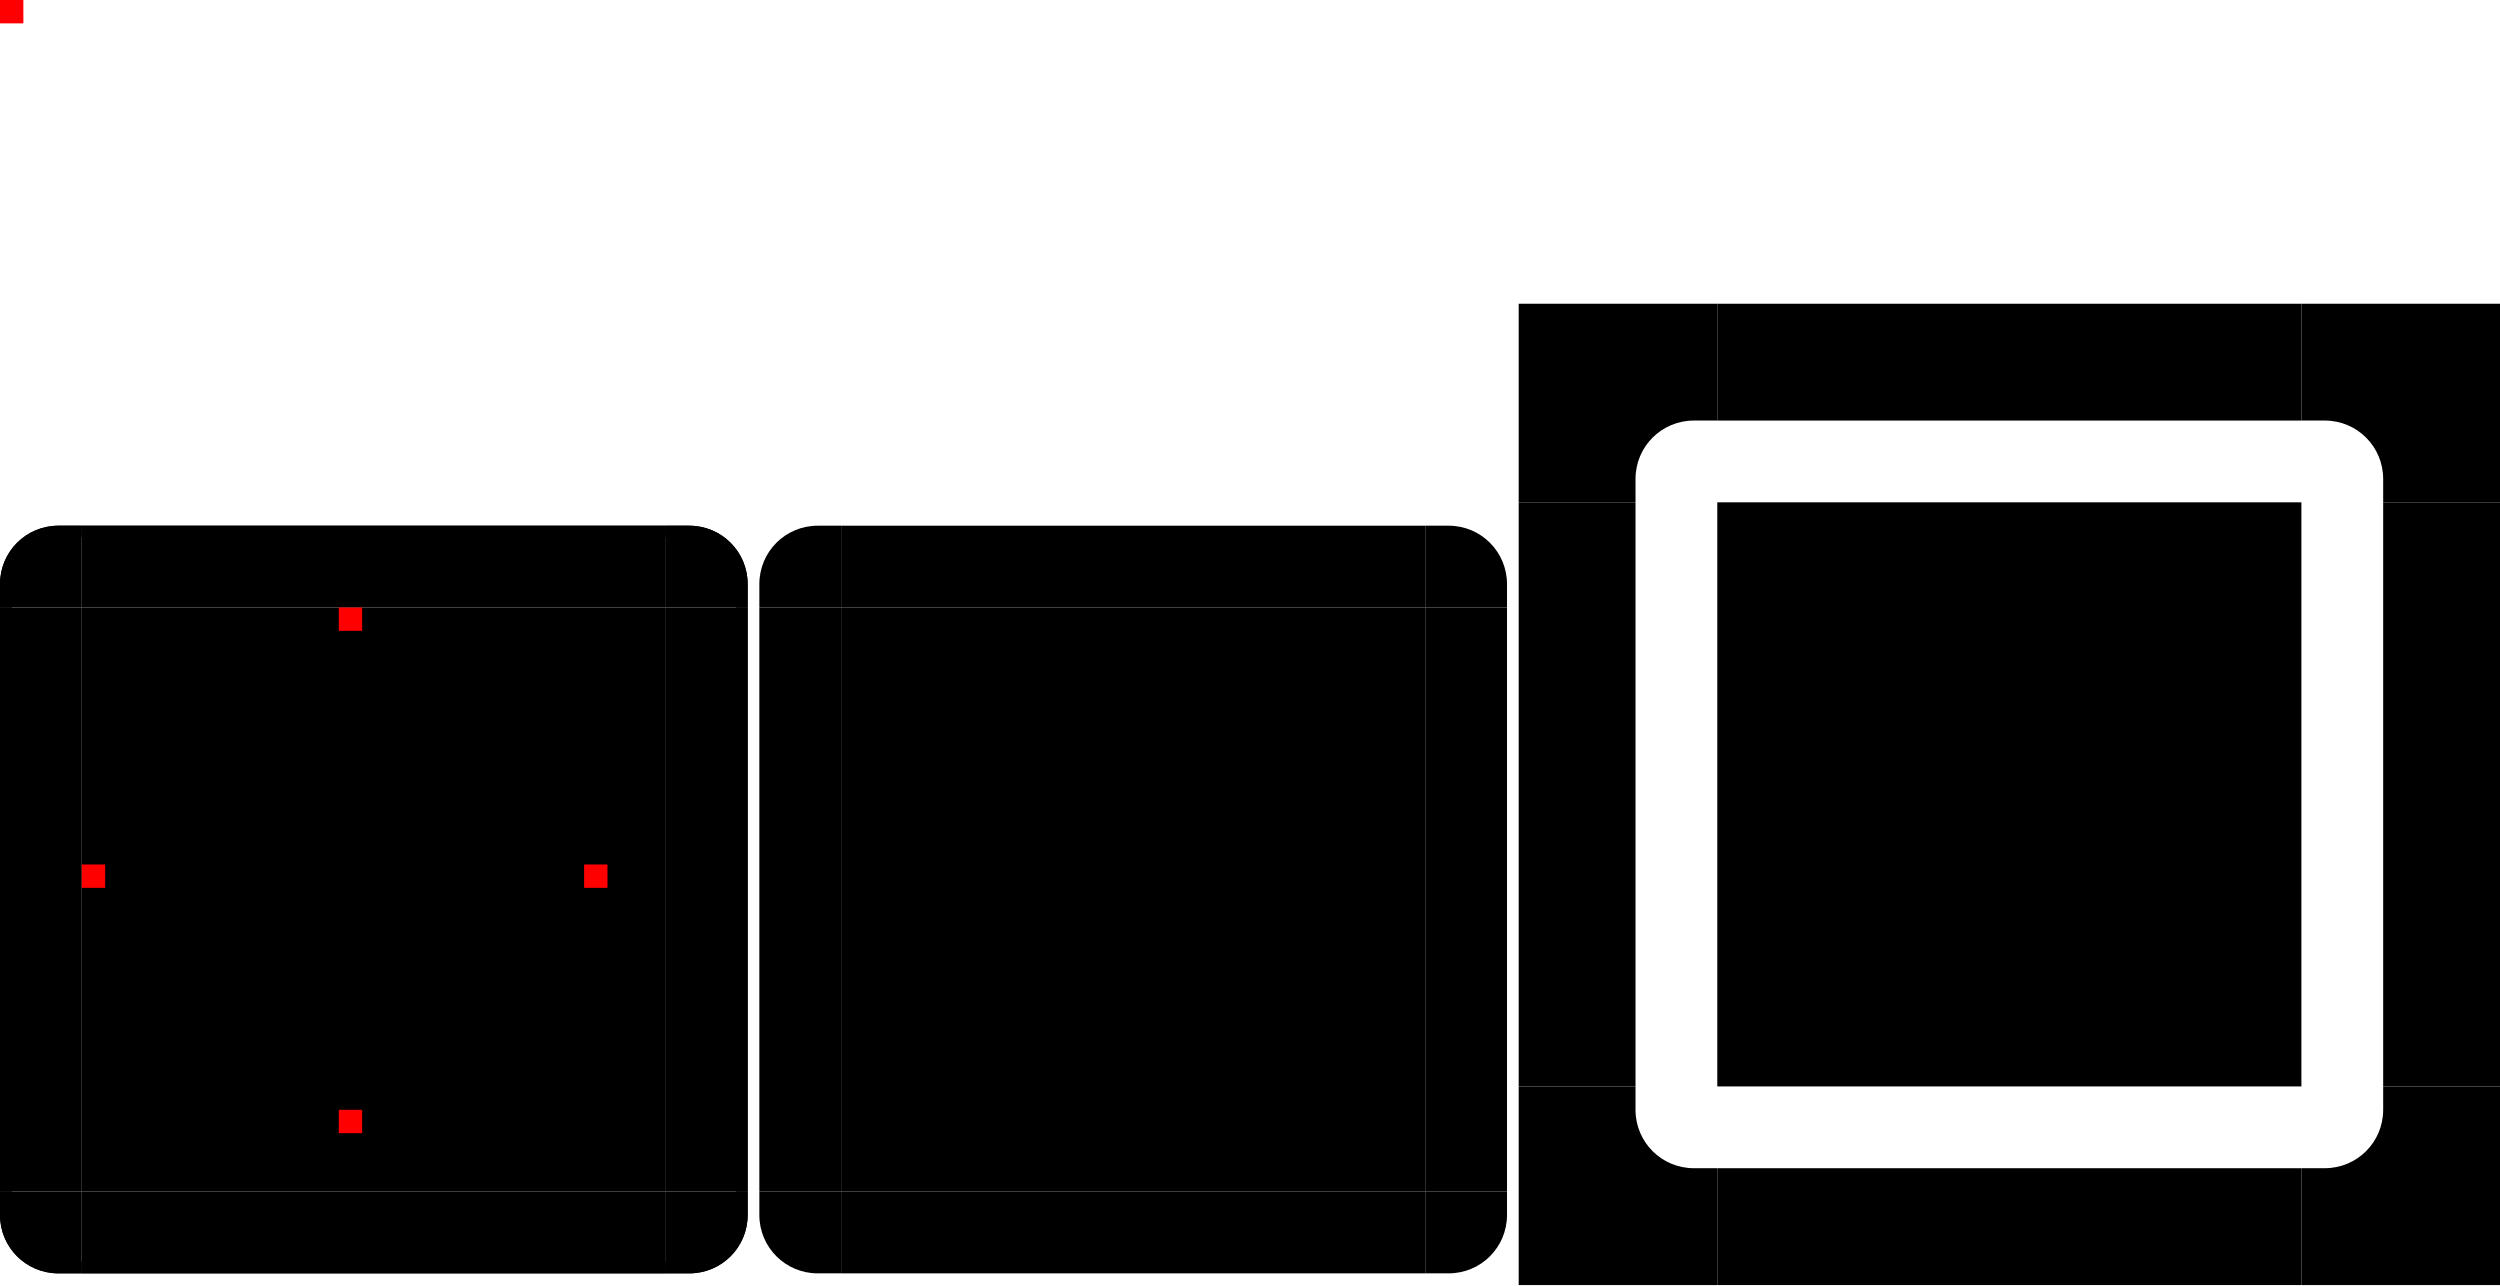
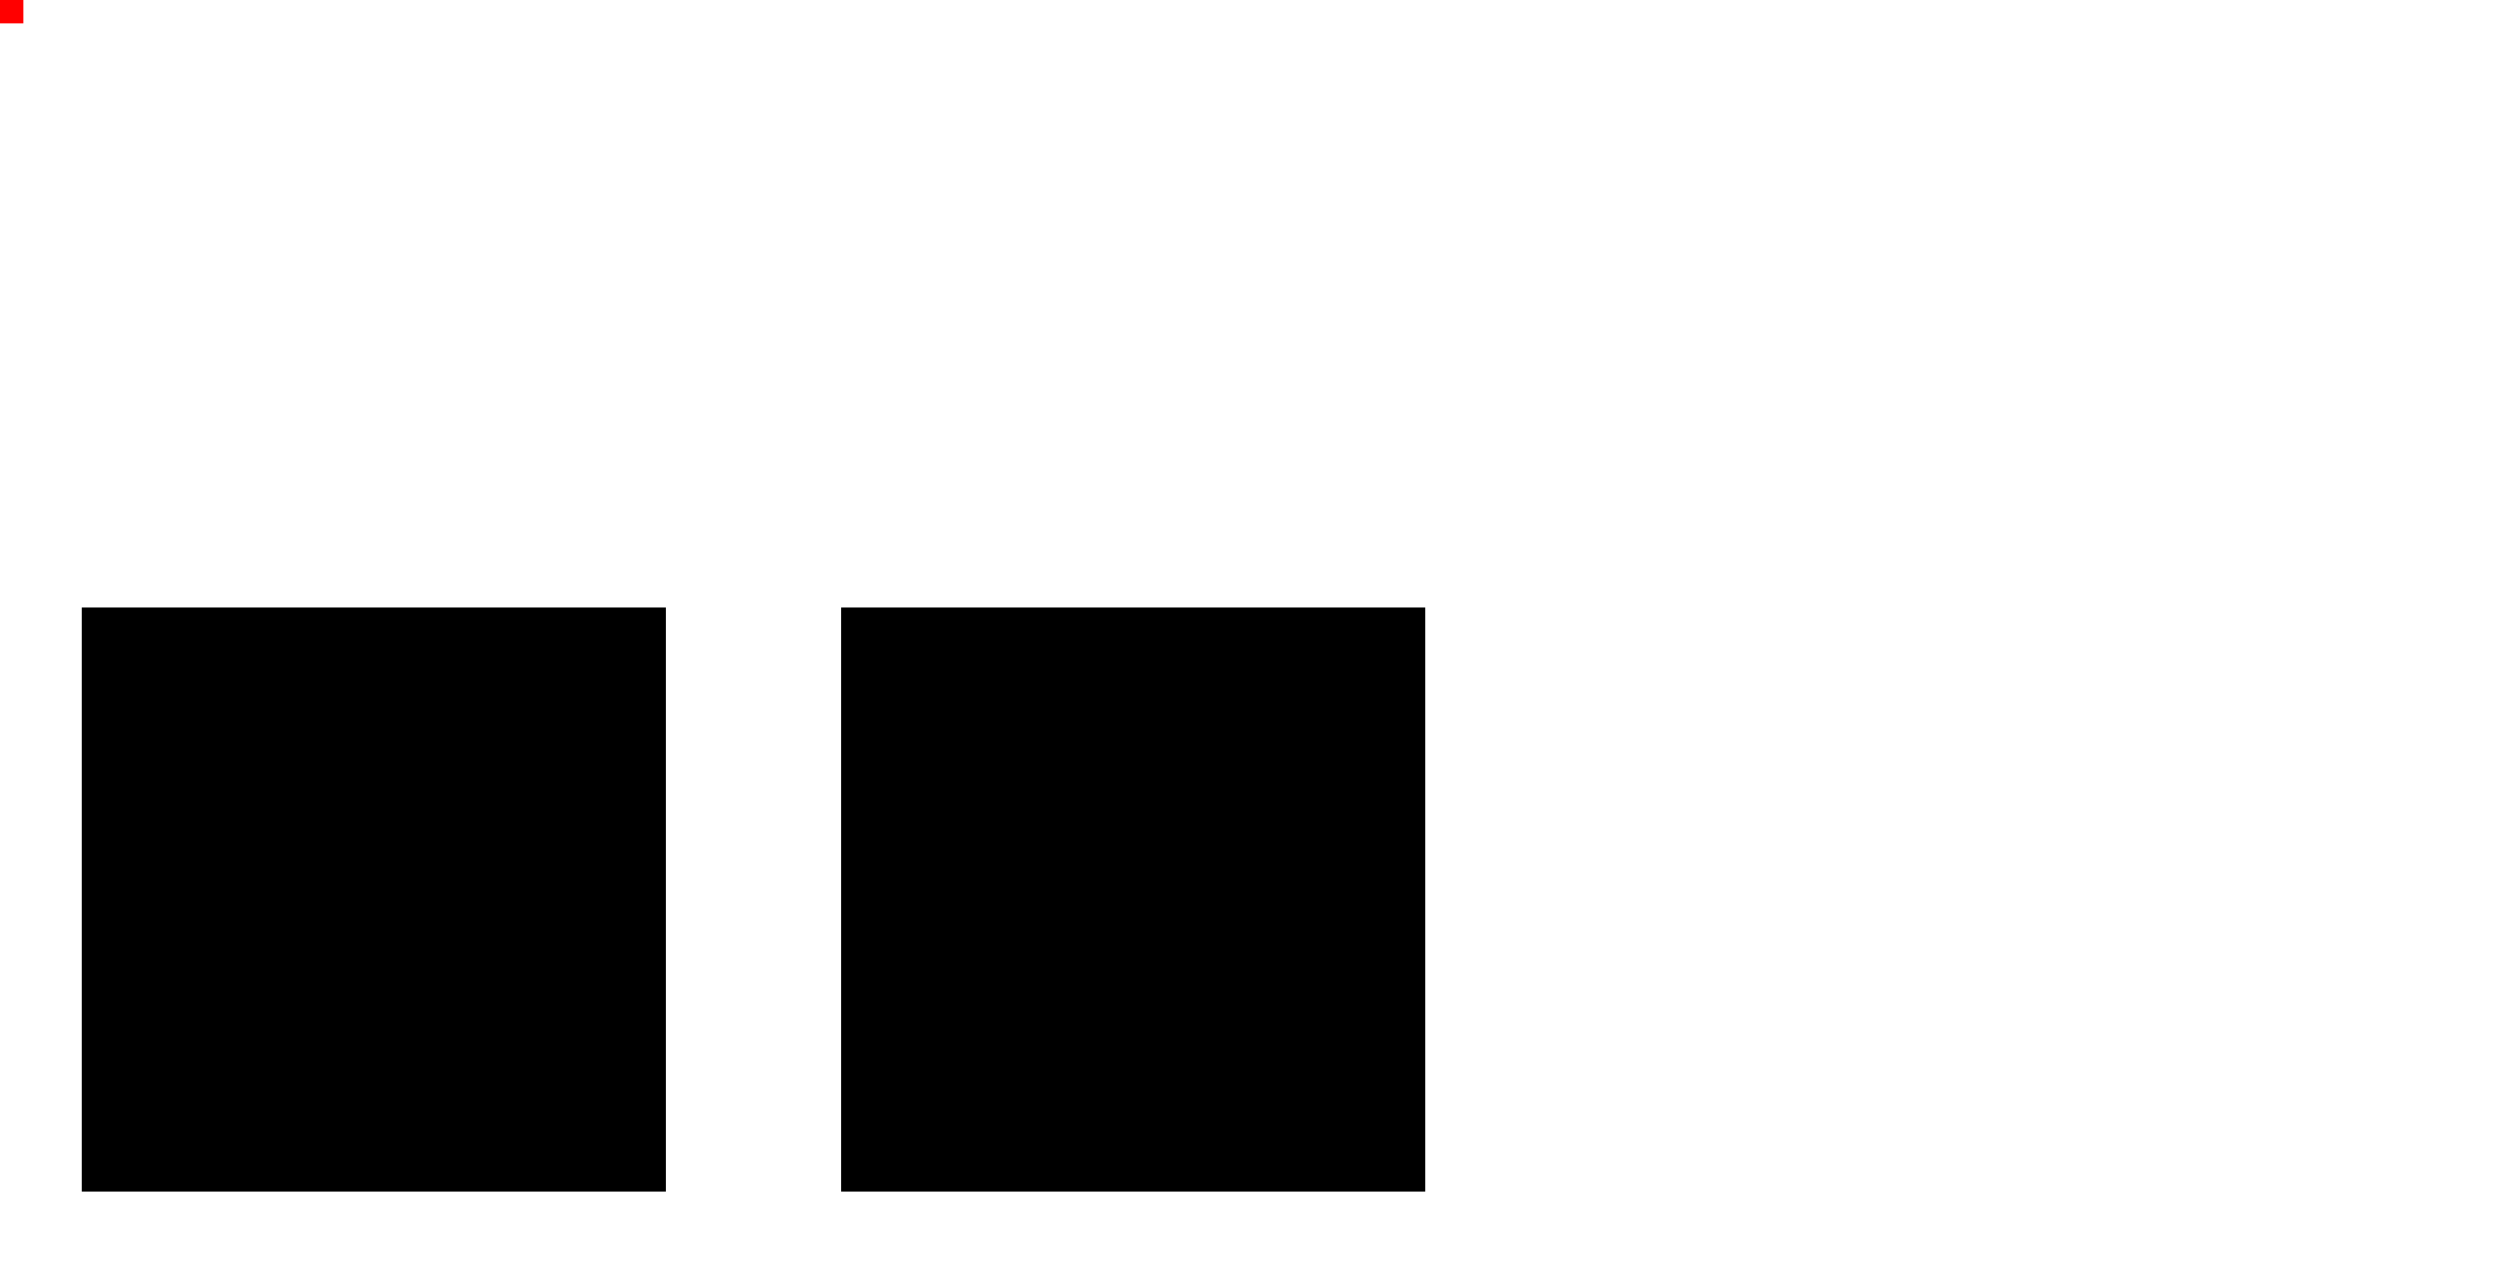
<svg xmlns="http://www.w3.org/2000/svg" xmlns:xlink="http://www.w3.org/1999/xlink" width="214" height="110" version="1">
  <defs>
    <radialGradient id="radialGradient4263" cx="984" cy="905.362" r="8.5" fx="984" fy="905.362" gradientTransform="matrix(-1.411767,-9.899721e-6,9.8996845e-6,-1.411762,1536.17,1371.165)" gradientUnits="userSpaceOnUse" xlink:href="#linearGradient4465" />
    <linearGradient id="linearGradient4465">
      <stop style="stop-color:#000000;stop-opacity:1.0" offset="0" />
      <stop style="stop-color:#000000;stop-opacity:1.0" offset="1" />
    </linearGradient>
    <radialGradient id="radialGradient4255" cx="982.909" cy="906.453" r="8.5" fx="982.909" fy="906.453" gradientTransform="matrix(1.411758,5.5406049e-6,-5.5406032e-6,1.411757,-1190.624,-1236.698)" gradientUnits="userSpaceOnUse" xlink:href="#linearGradient4465" />
    <linearGradient id="linearGradient4259" x1="83.6" x2="83.6" y1="-969.362" y2="-957.362" gradientTransform="matrix(0.7142857,0,0,1,127.2857,919.4232)" gradientUnits="userSpaceOnUse" xlink:href="#linearGradient4465" />
    <linearGradient id="linearGradient4452" x1="-260" x2="-260" y1="281" y2="293" gradientTransform="translate(207.061,-93)" gradientUnits="userSpaceOnUse" xlink:href="#linearGradient4465" />
    <radialGradient id="radialGradient3382" cx="984" cy="905.362" r="8.5" fx="984" fy="905.362" gradientTransform="matrix(7.8257357e-6,1.411771,-1.411767,7.8257123e-6,1475.152,-1296.191)" gradientUnits="userSpaceOnUse" xlink:href="#linearGradient4465" />
    <radialGradient id="radialGradient4275" cx="984" cy="905.362" r="8.5" fx="984" fy="905.362" gradientTransform="matrix(-1.6187099e-5,-1.411757,1.411777,-1.618734e-5,-1131.154,1432.182)" gradientUnits="userSpaceOnUse" xlink:href="#linearGradient4465" />
    <linearGradient id="linearGradient4315" x1="83.6" x2="83.6" y1="-969.362" y2="-957.362" gradientTransform="matrix(0.7142857,0,0,1,-110.6533,831.3622)" gradientUnits="userSpaceOnUse" xlink:href="#linearGradient4465" />
    <linearGradient id="linearGradient4317" x1="83.6" x2="83.6" y1="-969.362" y2="-957.362" gradientTransform="matrix(0.7142857,0,0,1,127.2857,1069.301)" gradientUnits="userSpaceOnUse" xlink:href="#linearGradient4465" />
  </defs>
-   <g id="shadow-right" transform="translate(9,-6.940002)">
-     <rect style="fill:url(#linearGradient4452)" width="50" height="10" x="-99.94" y="195" transform="rotate(-90)" />
-     <rect style="opacity:0.0" width="7" height="50" x="188" y="49.94" />
-   </g>
-   <g id="shadow-bottom" transform="translate(9,-6.940002)">
-     <rect style="fill:url(#linearGradient4317)" width="50" height="10" x="138" y="106.94" />
-     <rect style="opacity:0.0" width="7" height="50" x="99.94" y="-188" transform="rotate(90)" />
-   </g>
-   <g id="shadow-left" transform="translate(9,-6.940002)">
-     <rect style="fill:url(#linearGradient4315)" width="50" height="10" x="-99.94" y="-131" transform="matrix(0,-1,-1,0,0,0)" />
-     <rect style="opacity:0.0" width="7" height="50" x="131" y="49.94" />
-   </g>
-   <g id="shadow-top" transform="translate(9,-6.940002)">
-     <rect style="fill:url(#linearGradient4259)" width="50" height="10" x="138" y="-42.94" transform="scale(1,-1)" />
-     <rect style="opacity:0.0" width="7" height="50" x="42.94" y="-188" transform="rotate(90)" />
-   </g>
  <rect id="center" style="opacity:1.0;fill:#000000" width="50" height="50" x="7" y="52" />
-   <g id="bottomleft" transform="translate(-10,34.99993)">
-     <path style="opacity:1.0;fill:#000000" d="m 17,74 v -7 h -7 v 2 c 0,2.77 2.23,5 5,5 z" />
-     <path style="opacity:1.0" d="m 10,67 v 2 c 0,2.77 2.23,5 5,5 h 2 v -1 h -2 c -2.233,0 -4,-1.767 -4,-4 v -2 z" />
-   </g>
-   <g id="left" transform="translate(-10,34.99993)">
-     <path style="opacity:1.0;fill:#000000" d="m 10,17 v 50 l 7,10e-6 v -50 z" />
-     <path style="opacity:1.0" d="m 10,17 v 50 h 1 V 17 Z" />
-   </g>
-   <g id="right" transform="translate(-10,34.99993)">
-     <path style="opacity:1.0;fill:#000000" d="m 74,17 v 50 l -7,1e-5 v -50 z" />
-     <path style="opacity:1.0" d="m 73,17 v 50 h 1 V 17 Z" />
-   </g>
-   <g id="bottom" transform="translate(-10,34.99993)">
-     <path style="opacity:1.0;fill:#000000" d="m 17,74 h 50 v -7 h -50 z" />
-     <path style="opacity:1.0" d="m 17,73 v 1 h 50 v -1 z" />
-   </g>
-   <g id="bottomright" transform="translate(-10,34.99993)">
-     <path style="opacity:1.0;fill:#000000" d="m 67,74 v -7 h 7 v 2 c 0,2.77 -2.23,5 -5,5 z" />
-     <path style="opacity:1.0" d="m 73,67 v 2 c 0,2.233 -1.767,4 -4,4 h -2 v 1 h 2 c 2.77,0 5,-2.23 5,-5 v -2 z" />
-   </g>
-   <g id="top" transform="translate(-10,34.99993)">
-     <path style="opacity:1.0;fill:#000000" d="m 17,10 h 50 v 7 h -50 z" />
-     <path style="opacity:1.0" d="m 17,10 v 1 h 50 v -1 z" />
-   </g>
-   <g id="topright" transform="translate(-10,34.99993)">
-     <path style="opacity:1.0;fill:#000000" d="m 67,10 v 7 h 7 v -2 c 0,-2.77 -2.23,-5 -5,-5 z" />
-     <path style="opacity:1.0" d="m 67,10 v 1 h 2 c 2.233,0 4,1.767 4,4 v 2 h 1 v -2 c 0,-2.77 -2.23,-5 -5,-5 z" />
-   </g>
-   <g id="topleft" transform="translate(-10,34.99993)">
-     <path style="opacity:1.0;fill:#000000" d="m 17,10 v 7 h -7 v -2 c 0,-2.77 2.23,-5 5,-5 z" />
-     <path style="opacity:1.0" d="m 15,10 c -2.77,0 -5,2.23 -5,5 v 2 h 1 v -2 c 0,-2.233 1.767,-4 4,-4 h 2 v -1 z" />
-   </g>
-   <g id="shadow-center" style="opacity:1.0" transform="matrix(0.8064516,0,0,0.8064516,151.8387,49.44973)">
-     <path d="m -6,-7.999 v 62 H 56 v -62 z" />
-   </g>
-   <rect id="hint-top-margin" style="fill:#ff0000" width="2" height="2" x="29" y="52" />
-   <rect id="hint-bottom-margin" style="fill:#ff0000" width="2" height="2" x="29" y="95" />
-   <rect id="hint-left-margin" style="fill:#ff0000" width="2" height="2" x="7" y="74" />
-   <rect id="hint-right-margin" style="fill:#ff0000" width="2" height="2" x="50" y="74" />
  <rect id="hint-tile-center" style="fill:#ff0000" width="2" height="2" x="0" y="0" />
-   <path id="shadow-topleft" style="fill:url(#radialGradient4275)" d="m 130,42.999 h 10 v -2 c 0,-2.77 2.23,-5 5,-5 h 2 v -10 h -17 z" />
-   <path id="shadow-bottomright" style="fill:url(#radialGradient3382)" d="m 214,92.999 h -10 v 2 c 0,2.77 -2.23,5 -5,5 h -2 v 10 h 17 z" />
-   <path id="shadow-topright" style="fill:url(#radialGradient4255)" d="m 197,25.999 v 10 h 2 c 2.77,0 5,2.23 5,5 v 2 h 10 v -17 z" />
-   <path id="shadow-bottomleft" style="fill:url(#radialGradient4263)" d="m 147,109.999 v -10 h -2 c -2.77,0 -5,-2.23 -5,-5 v -2 h -10 v 17 z" />
-   <rect id="shadow-hint-right-margin" style="fill:#ff0000" width="0" height="0" x="204" y="66" />
-   <rect id="shadow-hint-bottom-margin" style="fill:#ff0000" width="0" height="0" x="170" y="100" />
-   <rect id="shadow-hint-left-margin" style="fill:#ff0000" width="0" height="0" x="130" y="66" />
-   <rect id="shadow-hint-top-margin" style="fill:#ff0000" width="0" height="0" x="171" y="26" />
  <rect id="mask-center" width="50" height="50" x="72" y="52" />
-   <path id="mask-topleft" d="m 72,45 v 7 h -7 v -2 c 0,-2.77 2.23,-5 5,-5 z" />
-   <path id="mask-left" d="m 65,52 v 50 l 7,1e-5 V 52 Z" />
-   <path id="mask-right" d="m 129,52 v 50 l -7,10e-6 V 52 Z" />
-   <path id="mask-bottomleft" d="m 72,109 v -7 h -7 v 2 c 0,2.77 2.23,5 5,5 z" />
-   <path id="mask-bottom" d="m 72,109 h 50 v -7 H 72 Z" />
-   <path id="mask-bottomright" d="m 122,109 v -7 h 7 v 2 c 0,2.77 -2.23,5 -5,5 z" />
-   <path id="mask-topright" d="m 122,45 v 7 h 7 v -2 c 0,-2.77 -2.23,-5 -5,-5 z" />
-   <path id="mask-top" d="m 72,45 h 50 v 7 H 72 Z" />
</svg>
